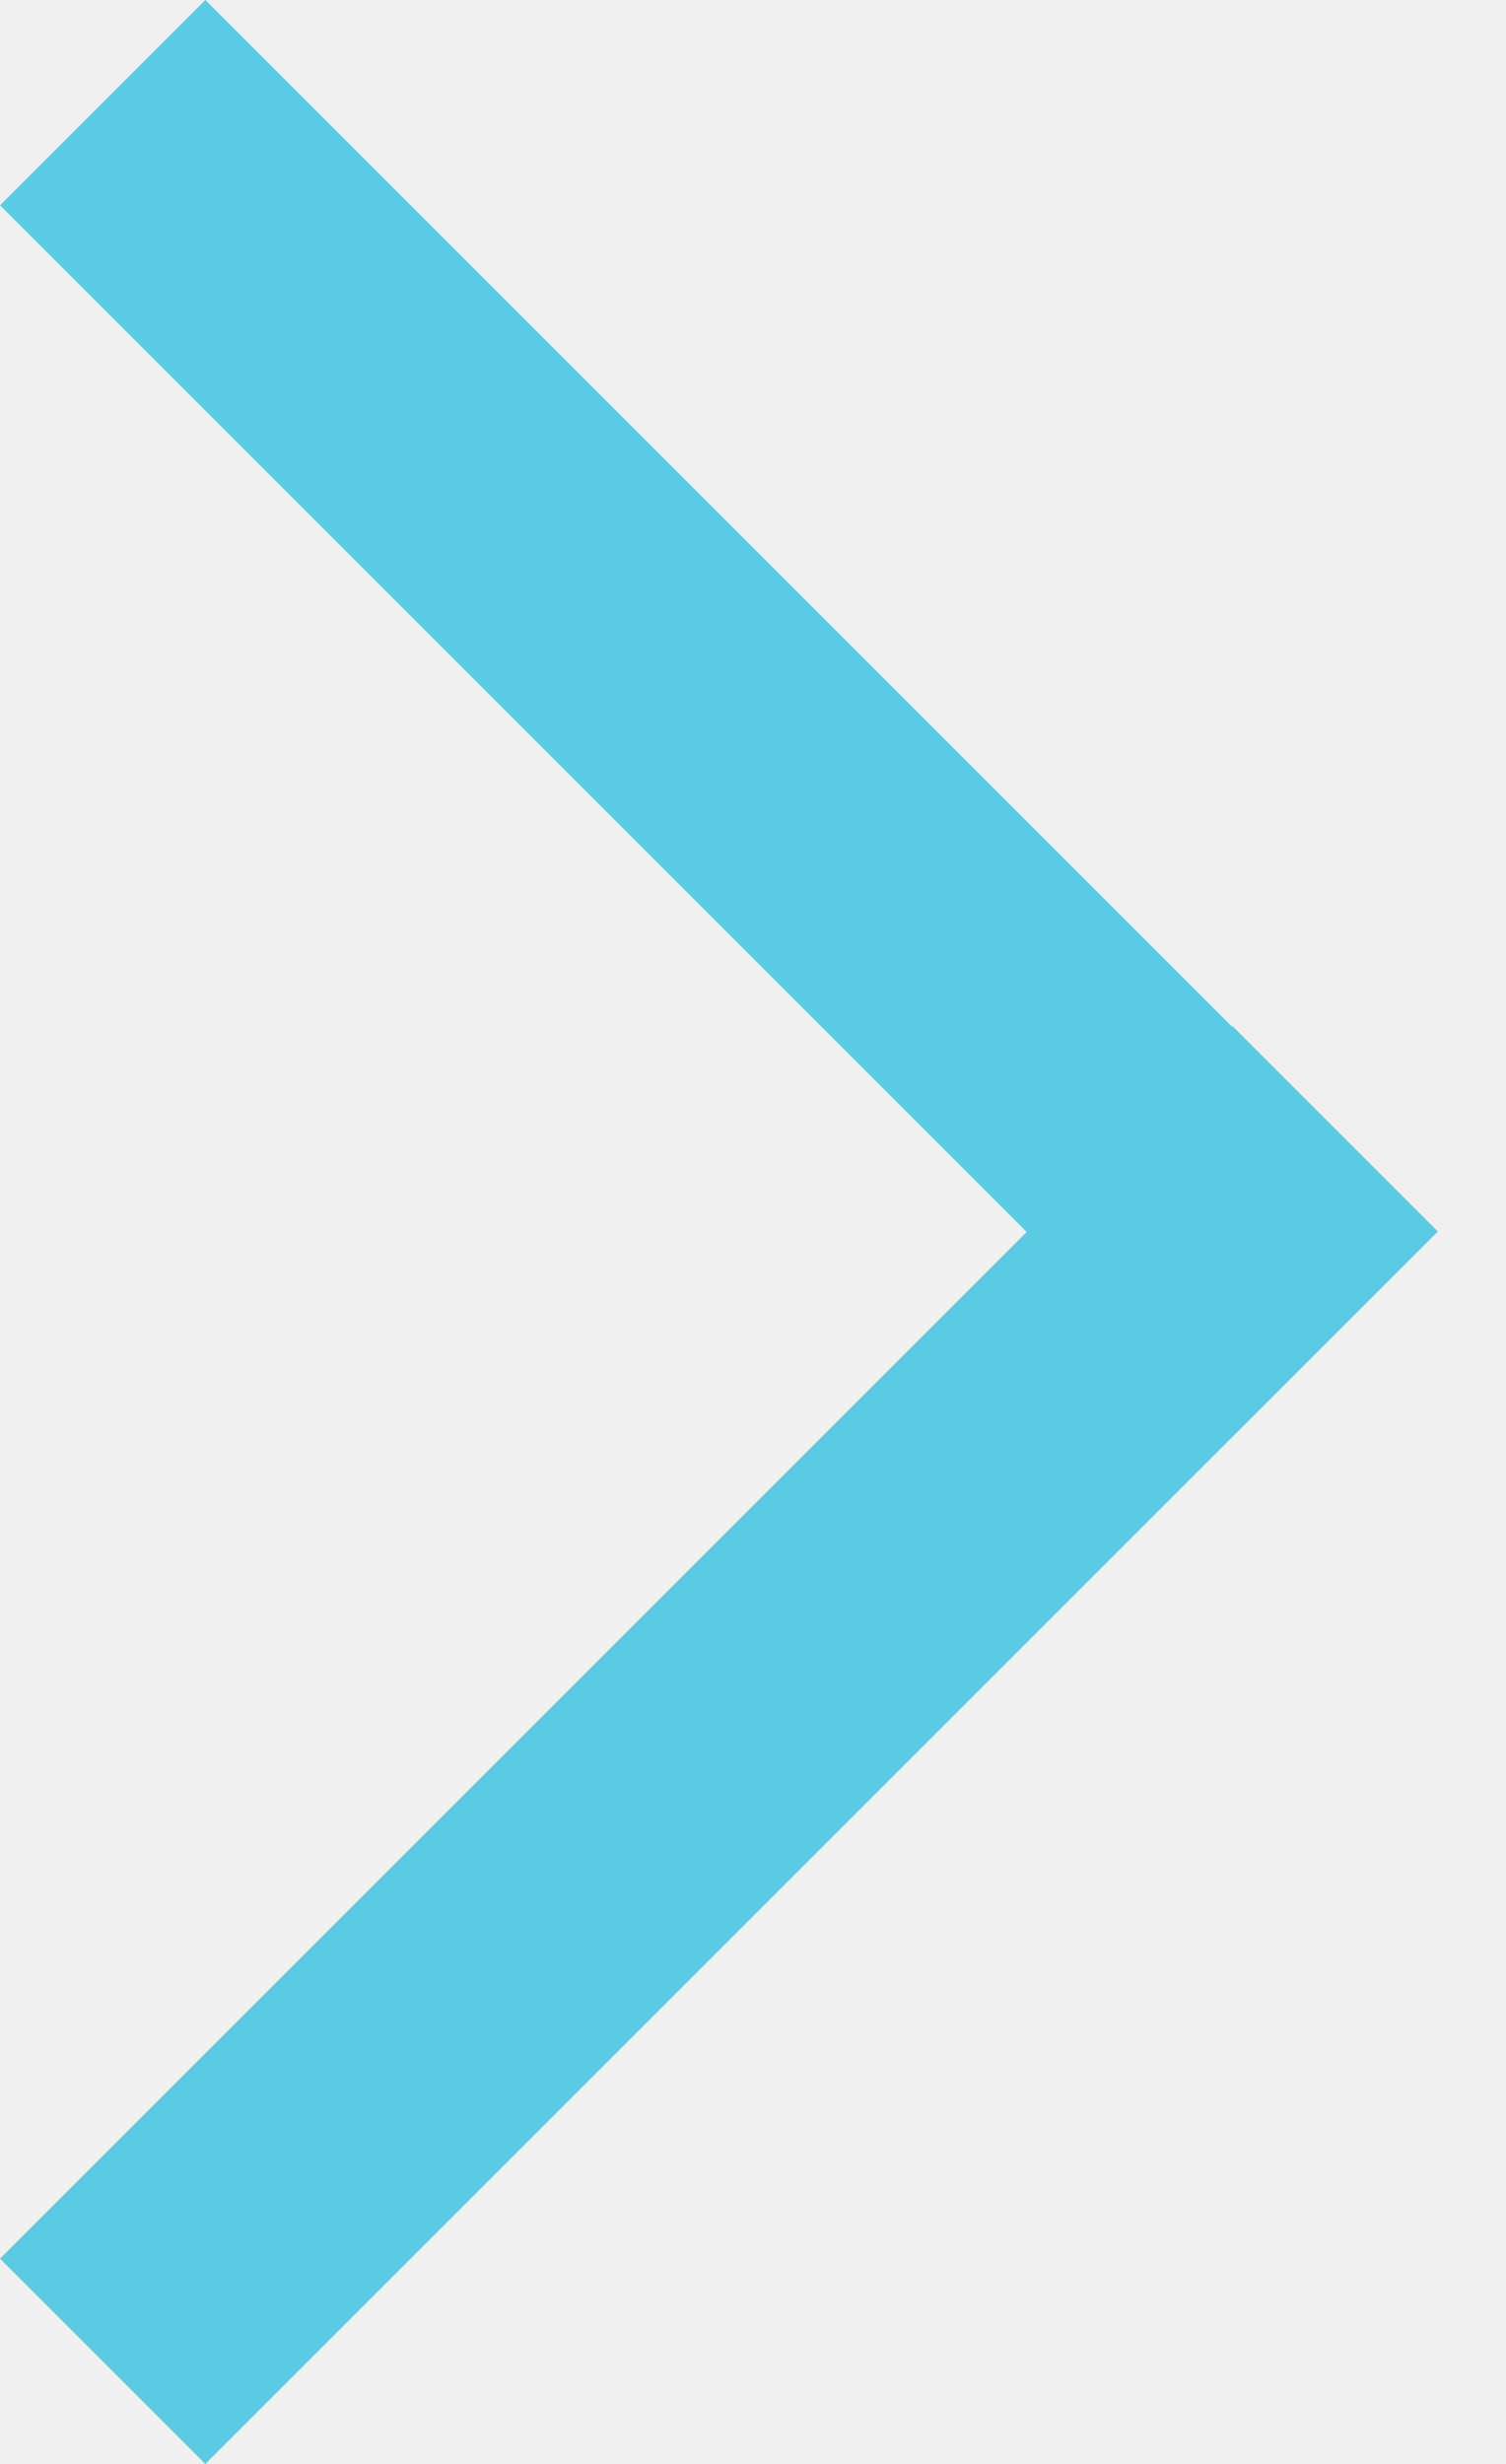
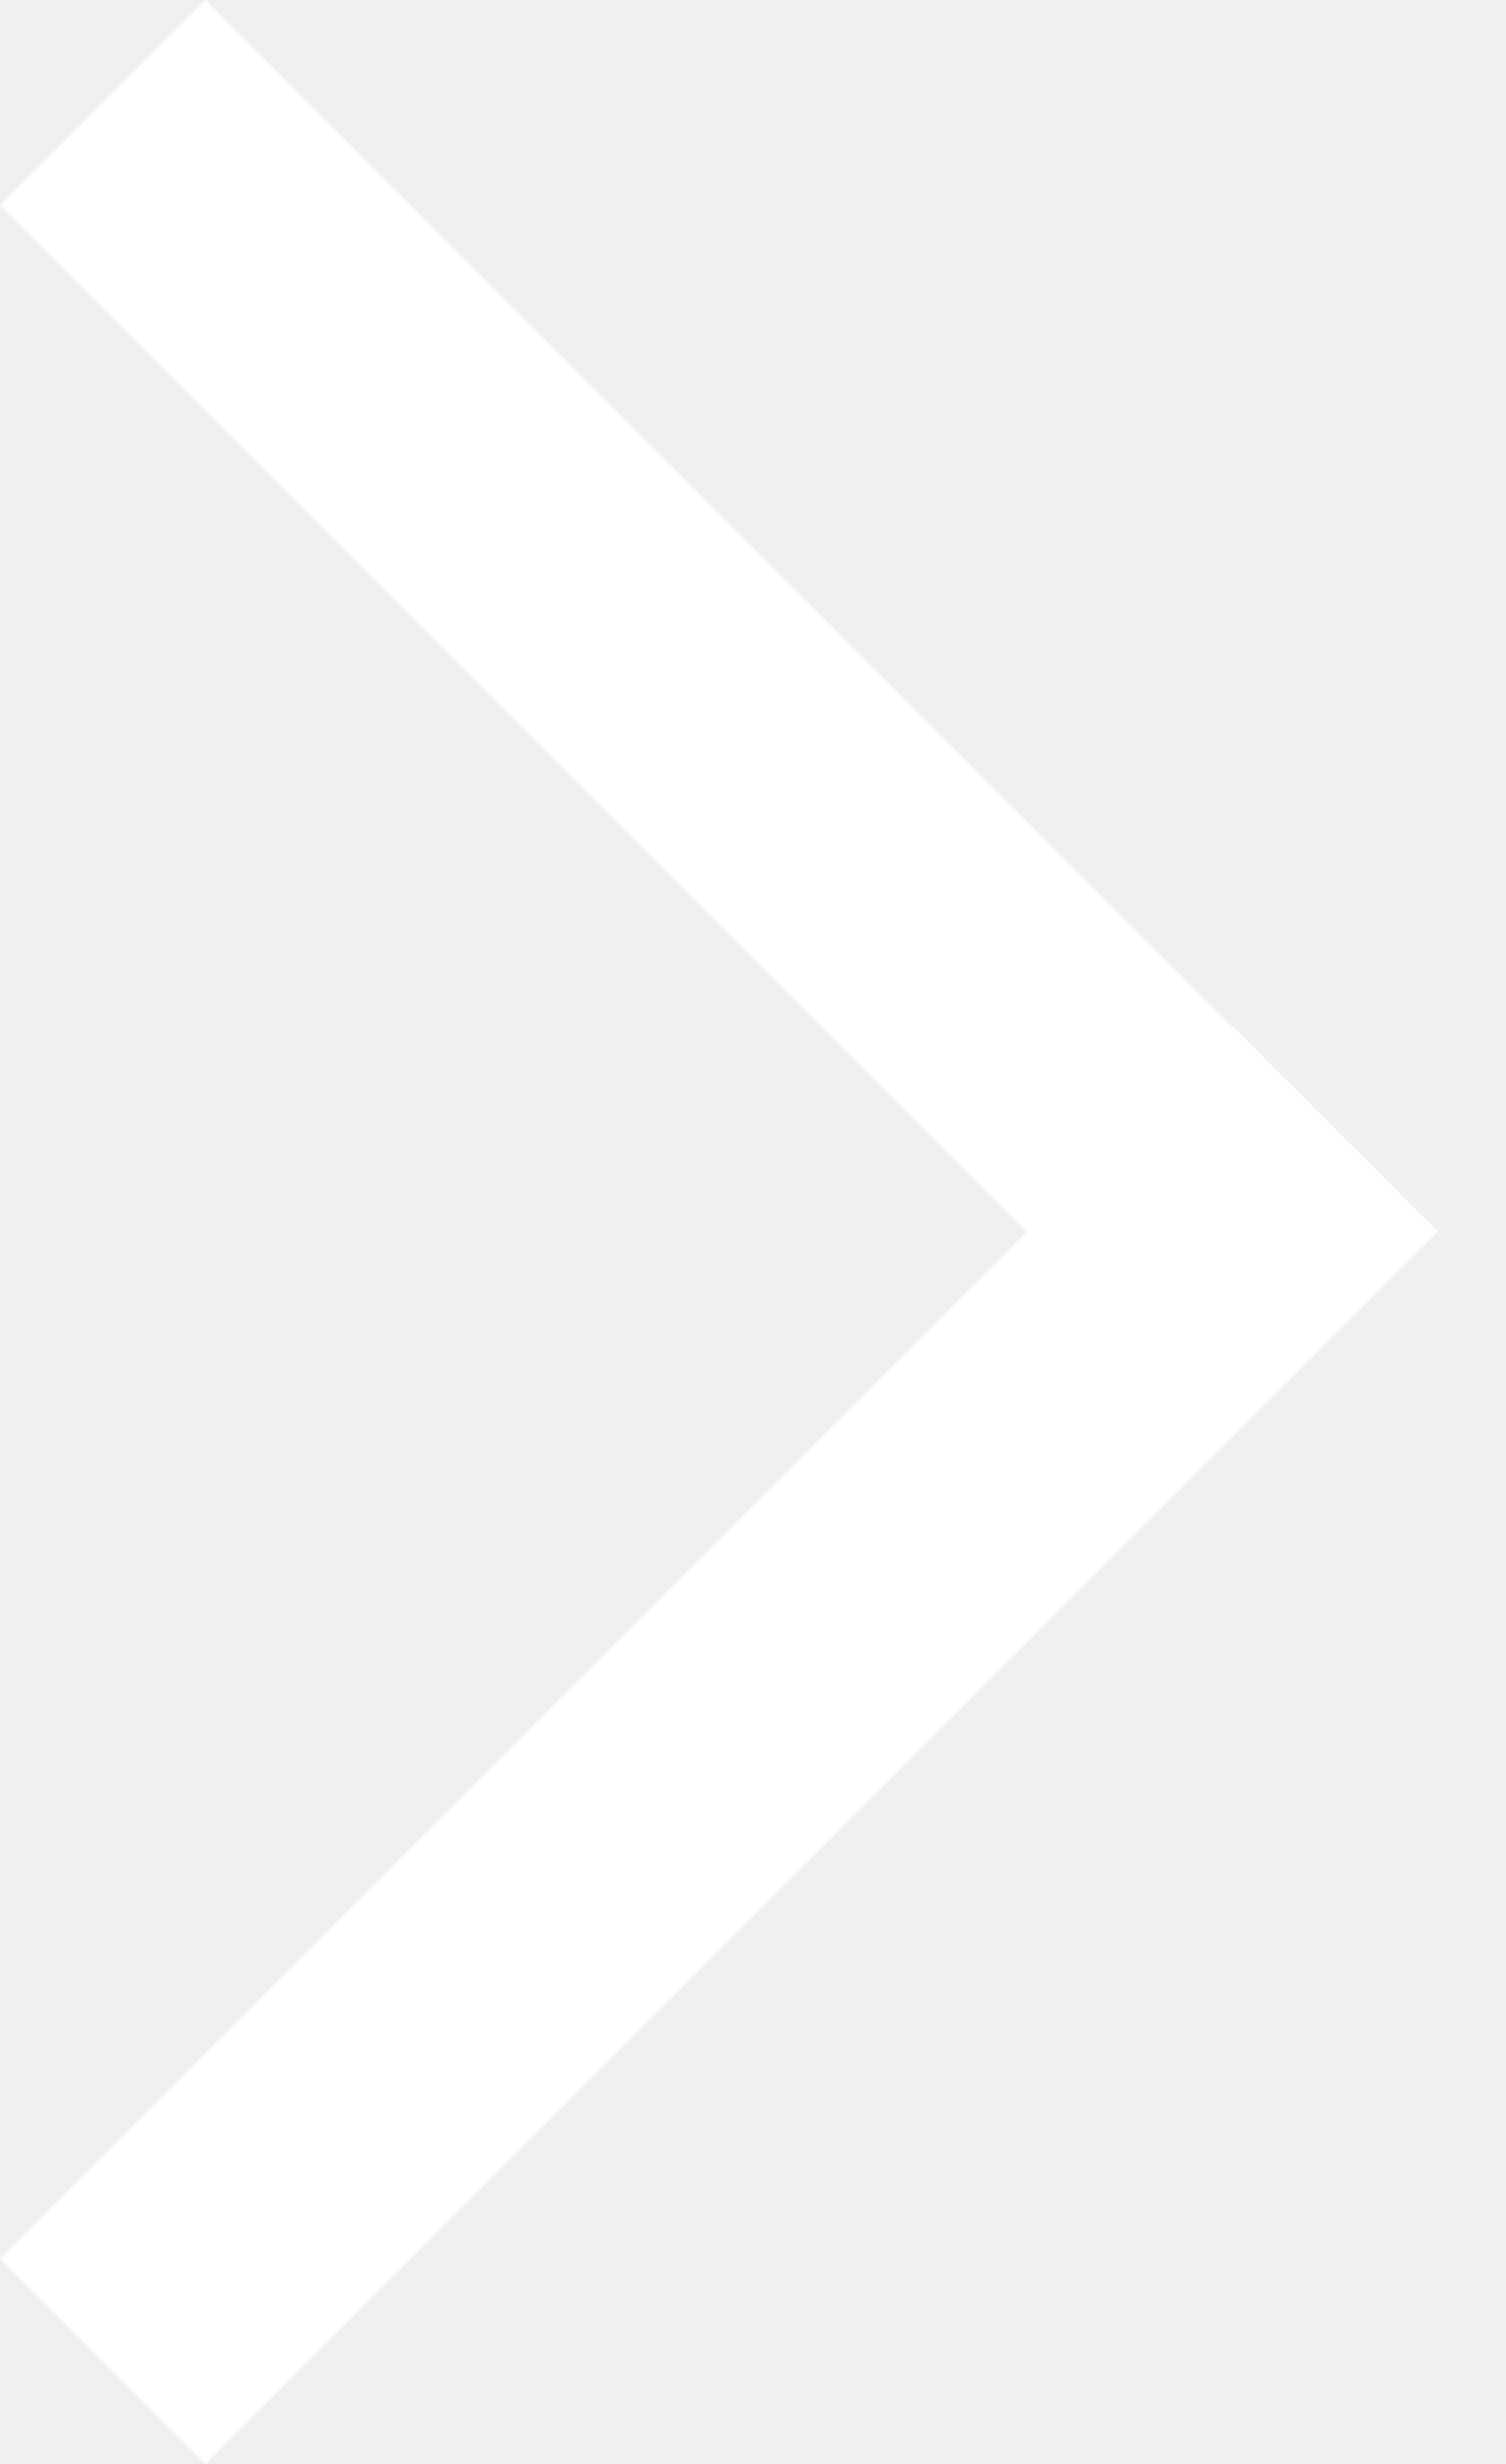
<svg xmlns="http://www.w3.org/2000/svg" width="11" height="18" viewBox="0 0 11 18">
-   <path d="M7.5 9L0 16.5 1.5 18l9.004-9.004-1.5-1.5L9 7.5 1.5 0 0 1.5 7.5 9z" fill="#5BCBE3" fill-rule="evenodd" />
+   <path d="M7.5 9L0 16.5 1.5 18l9.004-9.004-1.5-1.5L9 7.5 1.5 0 0 1.5 7.5 9z" fill="#FFF" fill-rule="evenodd" />
</svg>
